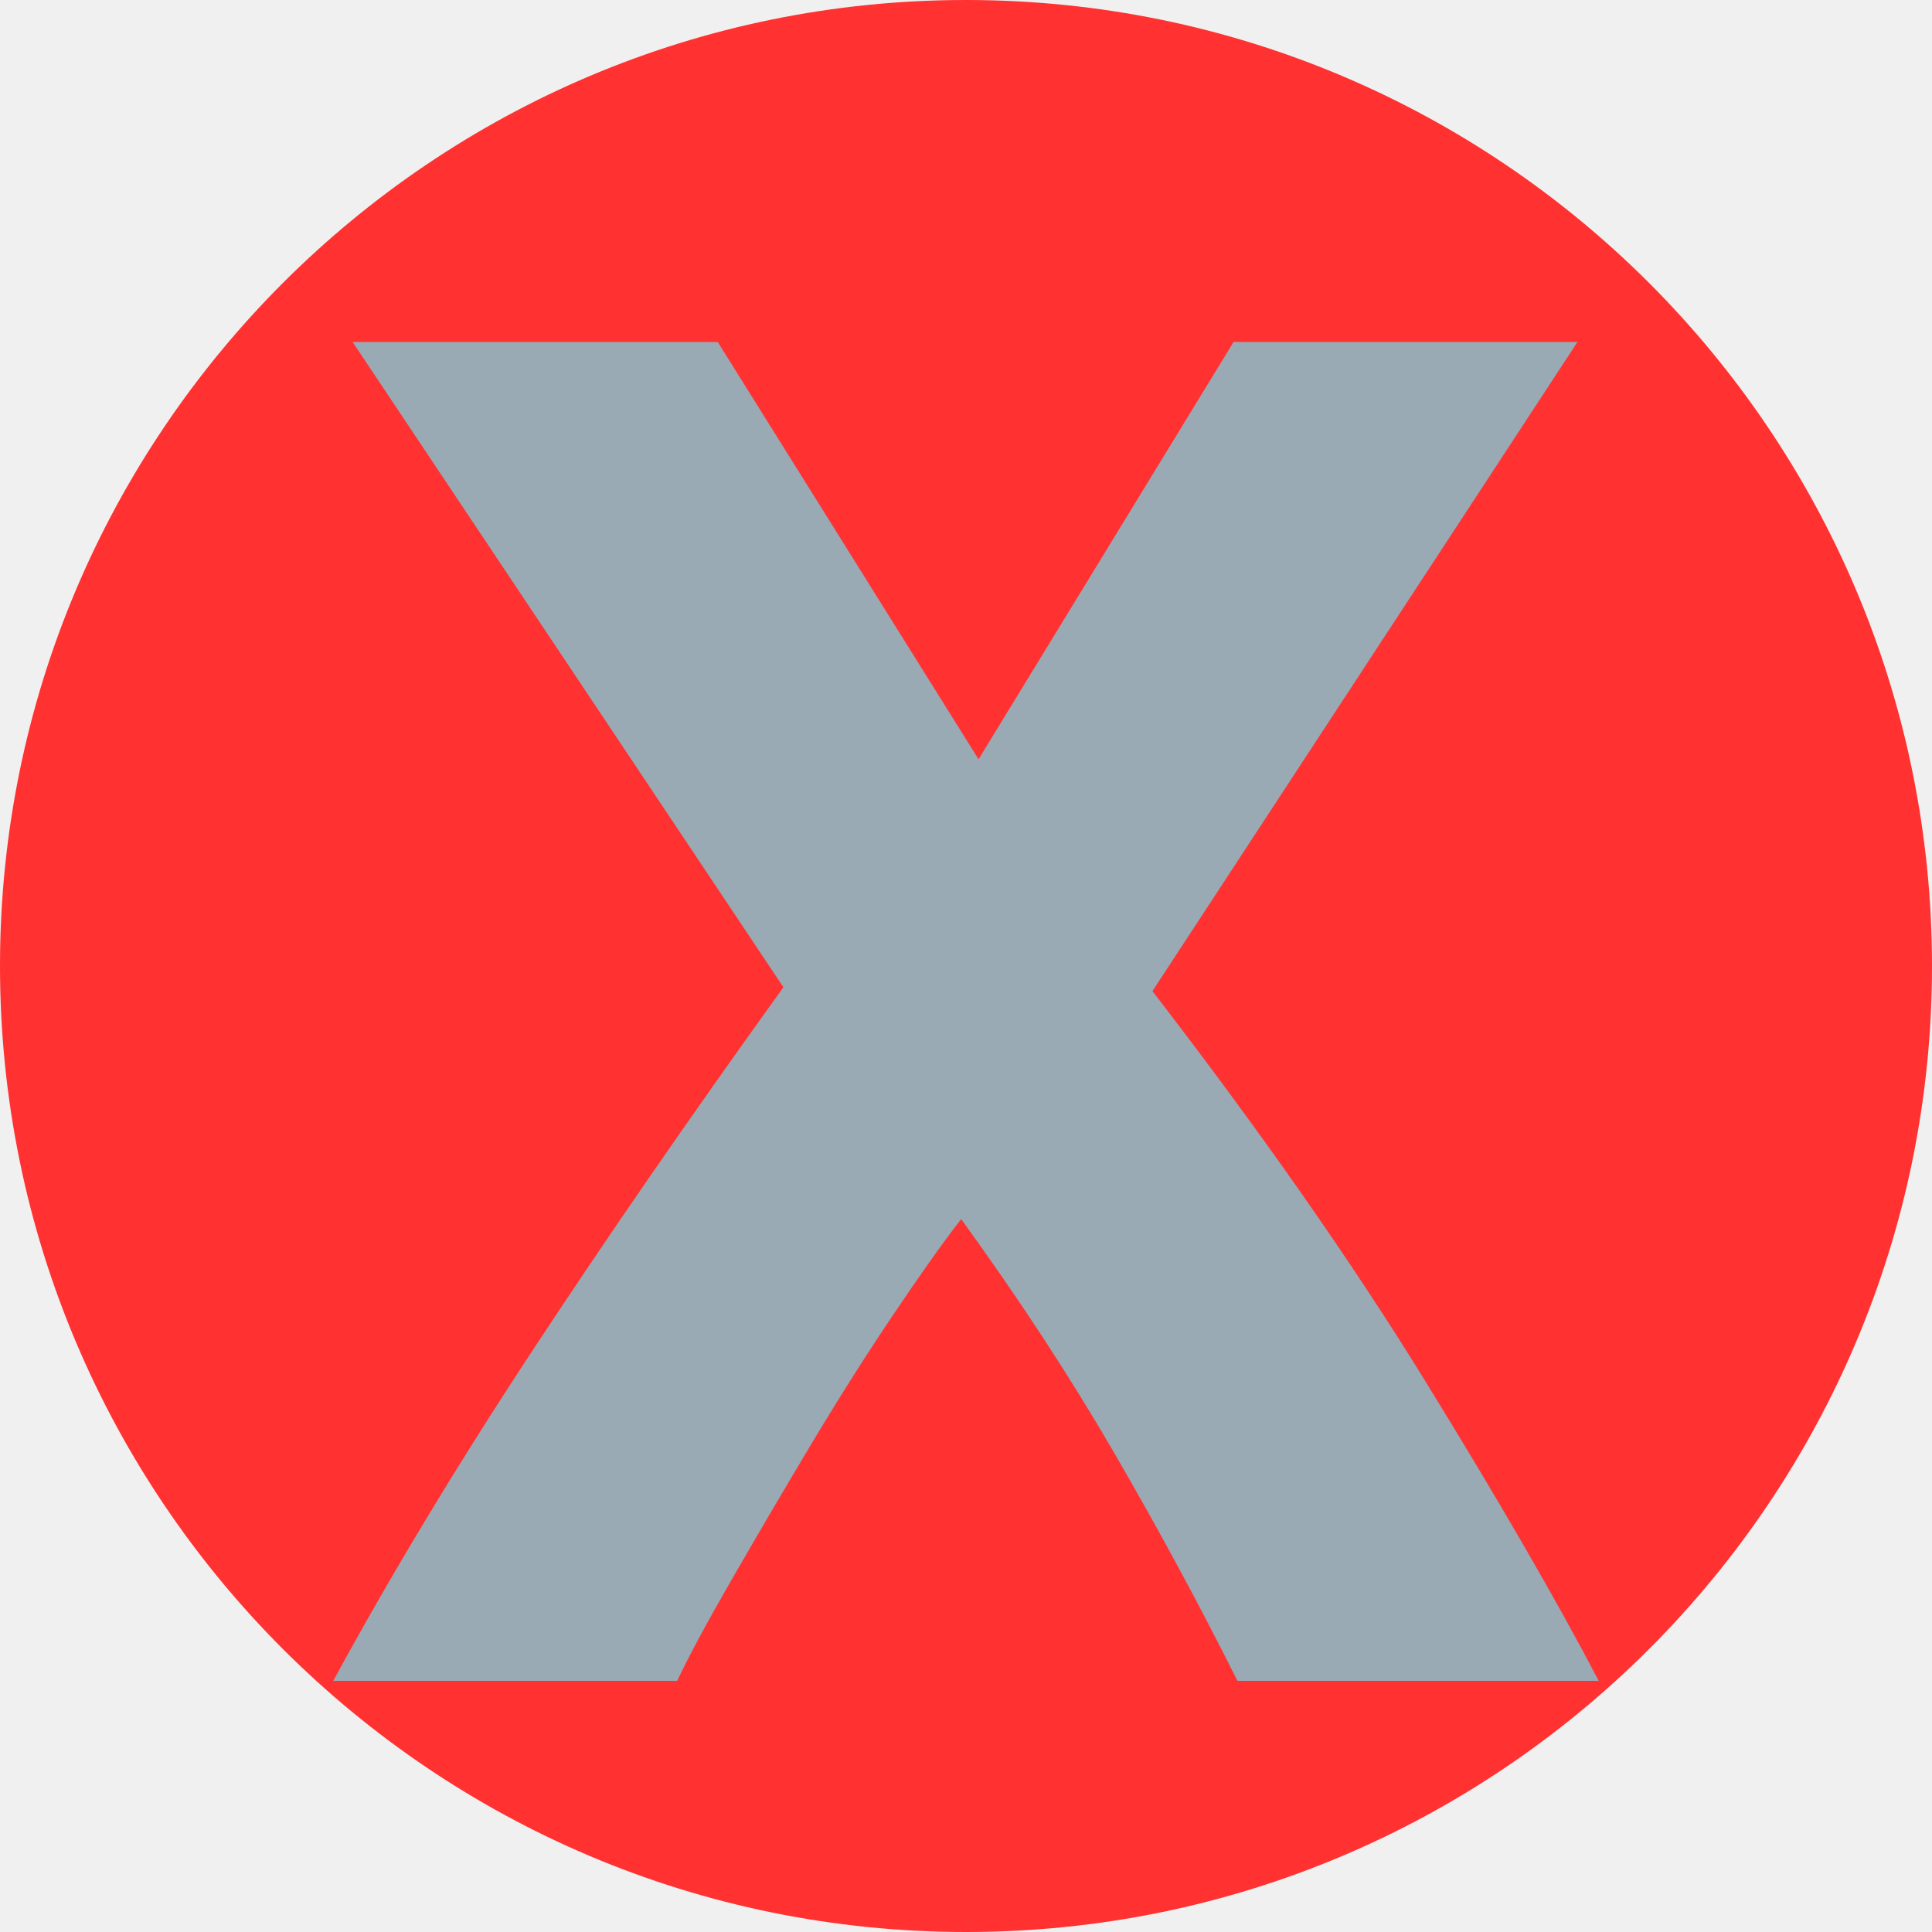
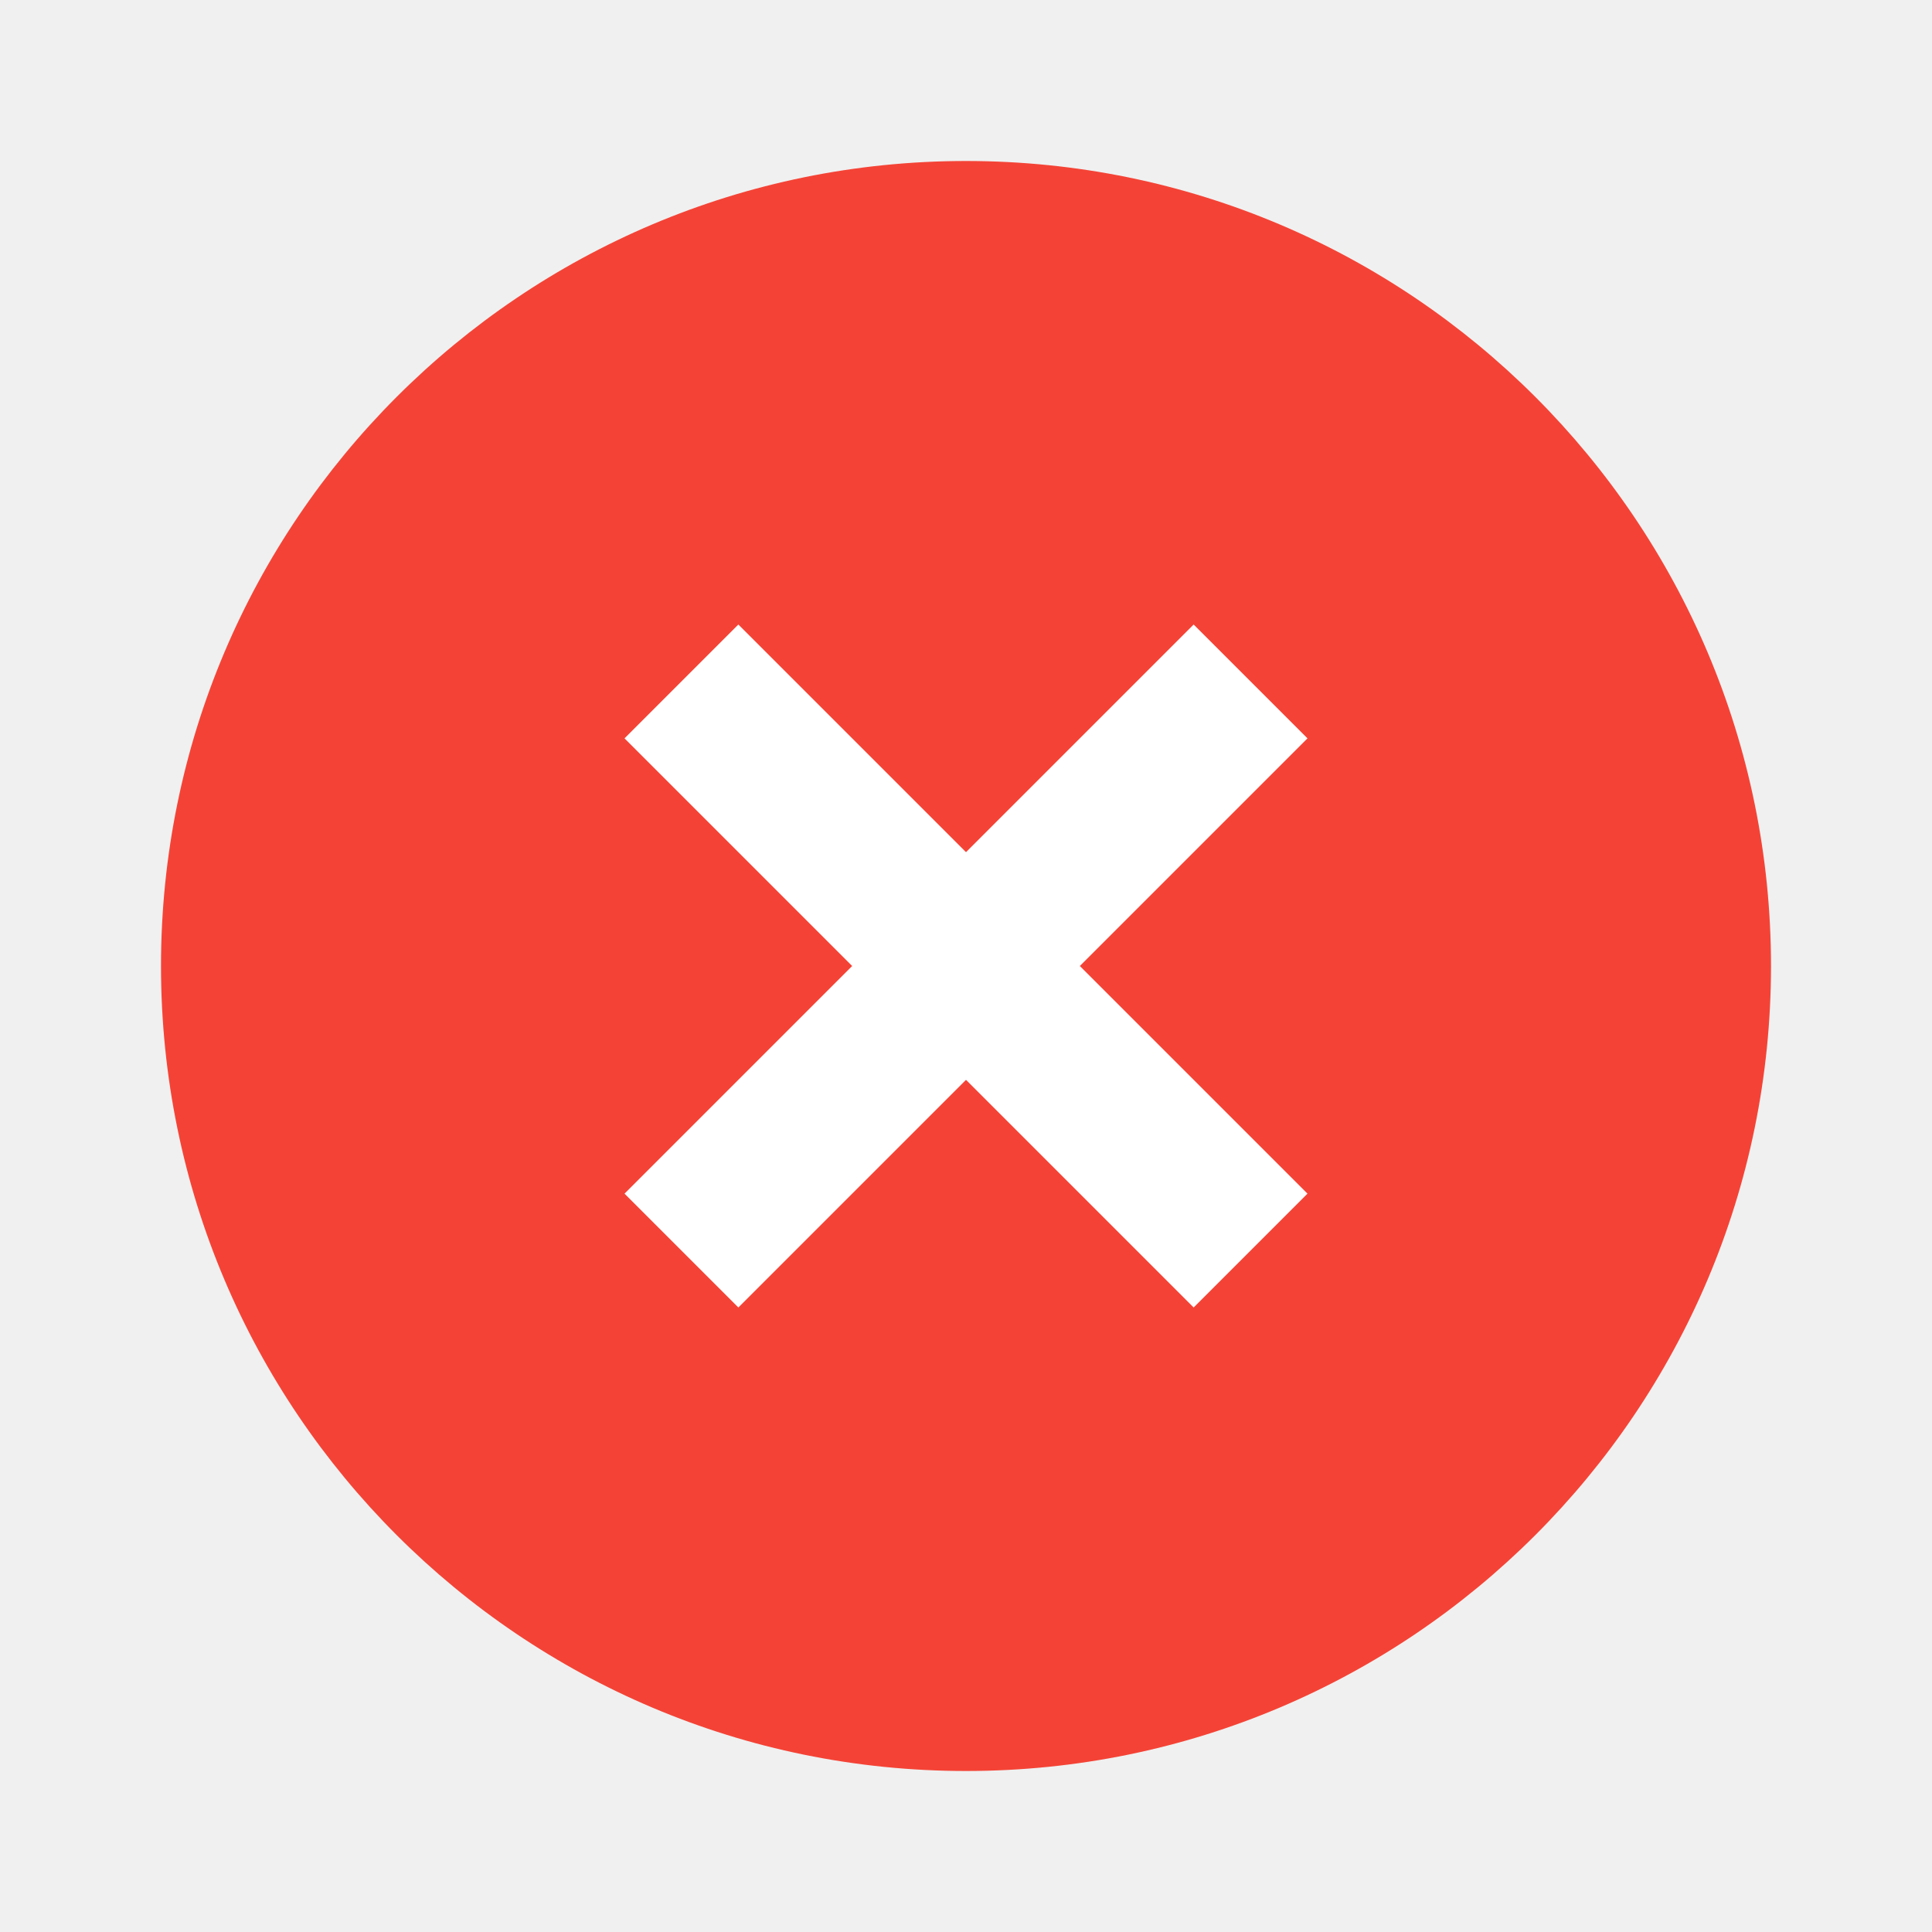
- <svg xmlns="http://www.w3.org/2000/svg" width="500" zoomAndPan="magnify" viewBox="0 0 375 375" height="500" preserveAspectRatio="xMidYMid meet" version="1.0">
-   <defs>
-     <g />
-     <clipPath id="f8824b8ccb">
-       <path d="M 187.5 0 C 83.945 0 0 83.945 0 187.5 C 0 291.055 83.945 375 187.5 375 C 291.055 375 375 291.055 375 187.5 C 375 83.945 291.055 0 187.5 0 Z M 187.5 0 " clip-rule="nonzero" />
-     </clipPath>
-   </defs>
-   <g clip-path="url(#f8824b8ccb)">
-     <rect x="-37.5" width="450" fill="#ff3131" y="-37.5" height="450" fill-opacity="1" />
-   </g>
-   <g fill="#99aab5" fill-opacity="1">
-     <g transform="translate(60.9375, 326.25)">
-       <g>
-         <path d="M 179.25 0 C 172 -14.5 164.062 -29.188 155.438 -44.062 C 146.812 -58.938 136.875 -74.125 125.625 -89.625 C 122.125 -85.125 117.688 -78.875 112.312 -70.875 C 106.938 -62.875 101.562 -54.375 96.188 -45.375 C 90.812 -36.375 85.75 -27.75 81 -19.5 C 76.25 -11.25 72.75 -4.75 70.5 0 L 3.75 0 C 14.75 -20.25 27.562 -41.5 42.188 -63.75 C 56.812 -86 73.125 -109.625 91.125 -134.625 L 7.5 -259.875 L 78.375 -259.875 L 129 -178.875 L 178.5 -259.875 L 245.25 -259.875 L 162.75 -133.875 C 183.75 -106.625 201.375 -81.438 215.625 -58.312 C 229.875 -35.188 241.125 -15.75 249.375 0 Z M 179.25 0 " />
-       </g>
-     </g>
-   </g>
+ <svg xmlns="http://www.w3.org/2000/svg" viewBox="0 0 48 48" width="48px" height="48px">
+   <path fill="#f44336" d="M44,24c0,11.045-8.955,20-20,20S4,35.045,4,24S12.955,4,24,4S44,12.955,44,24z" />
+   <path fill="#fff" d="M29.656,15.516l2.828,2.828l-14.14,14.14l-2.828-2.828L29.656,15.516z" />
+   <path fill="#fff" d="M32.484,29.656l-2.828,2.828l-14.14-14.14l2.828-2.828L32.484,29.656z" />
</svg>
